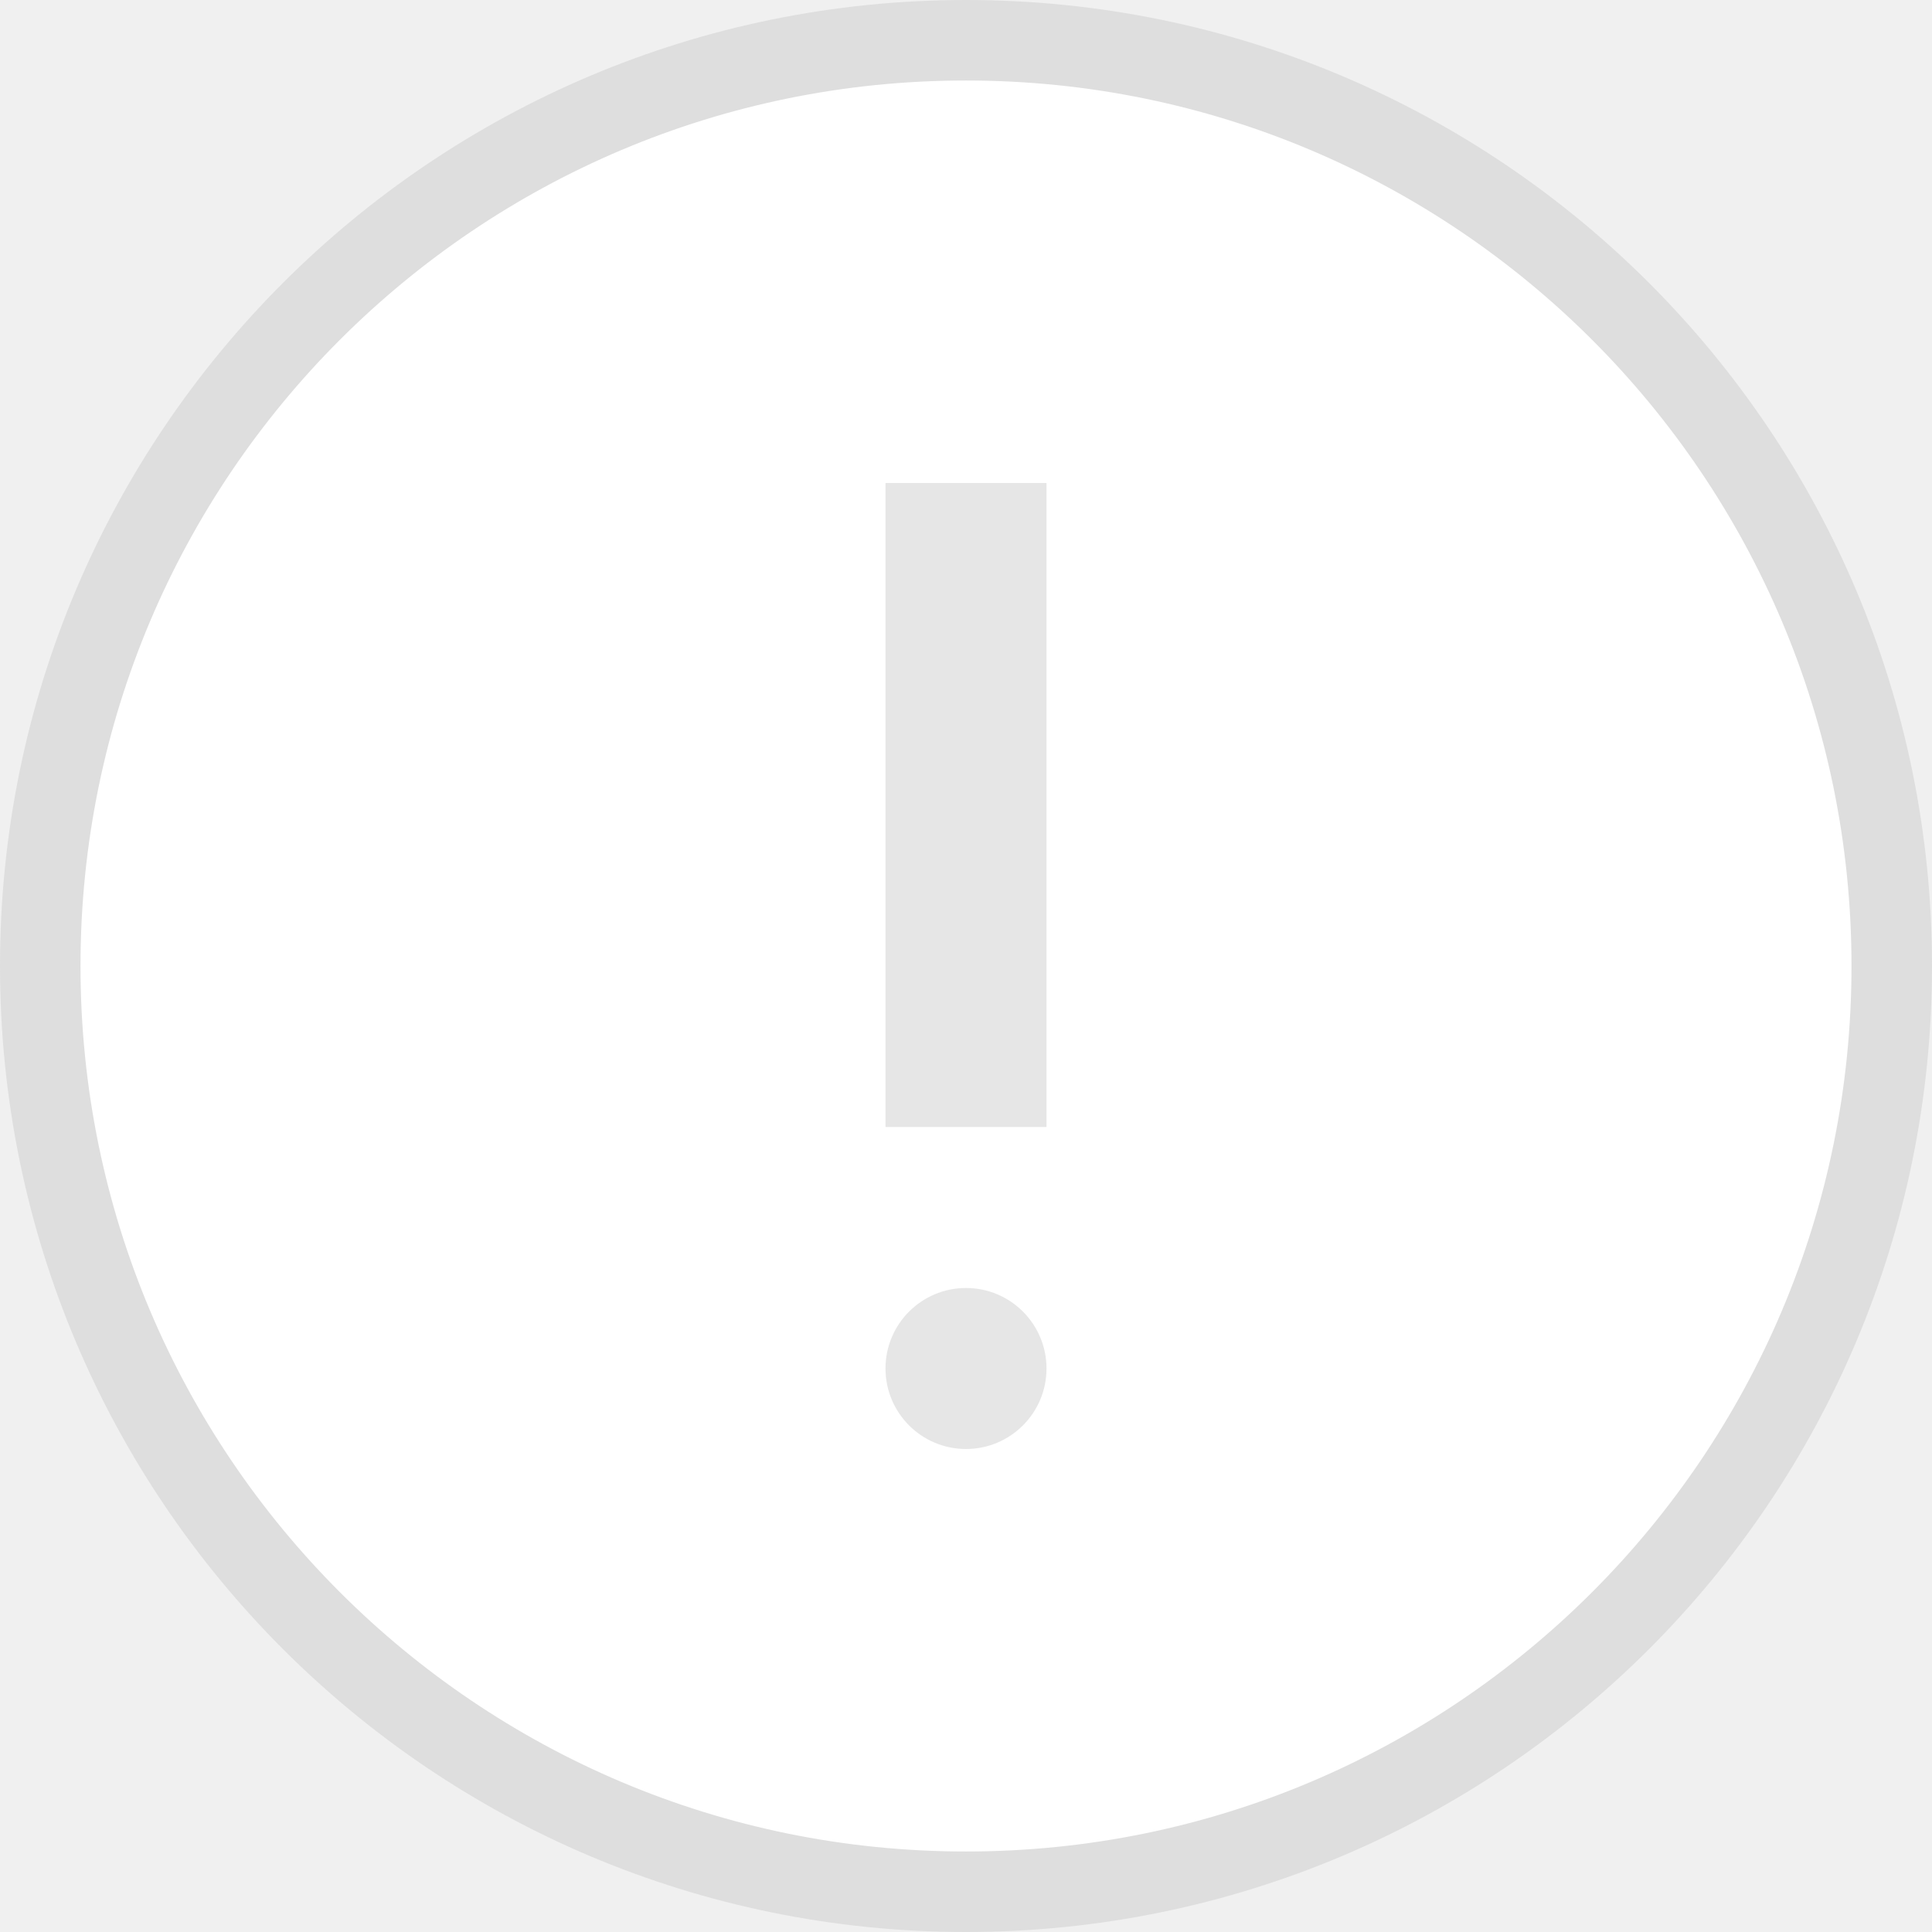
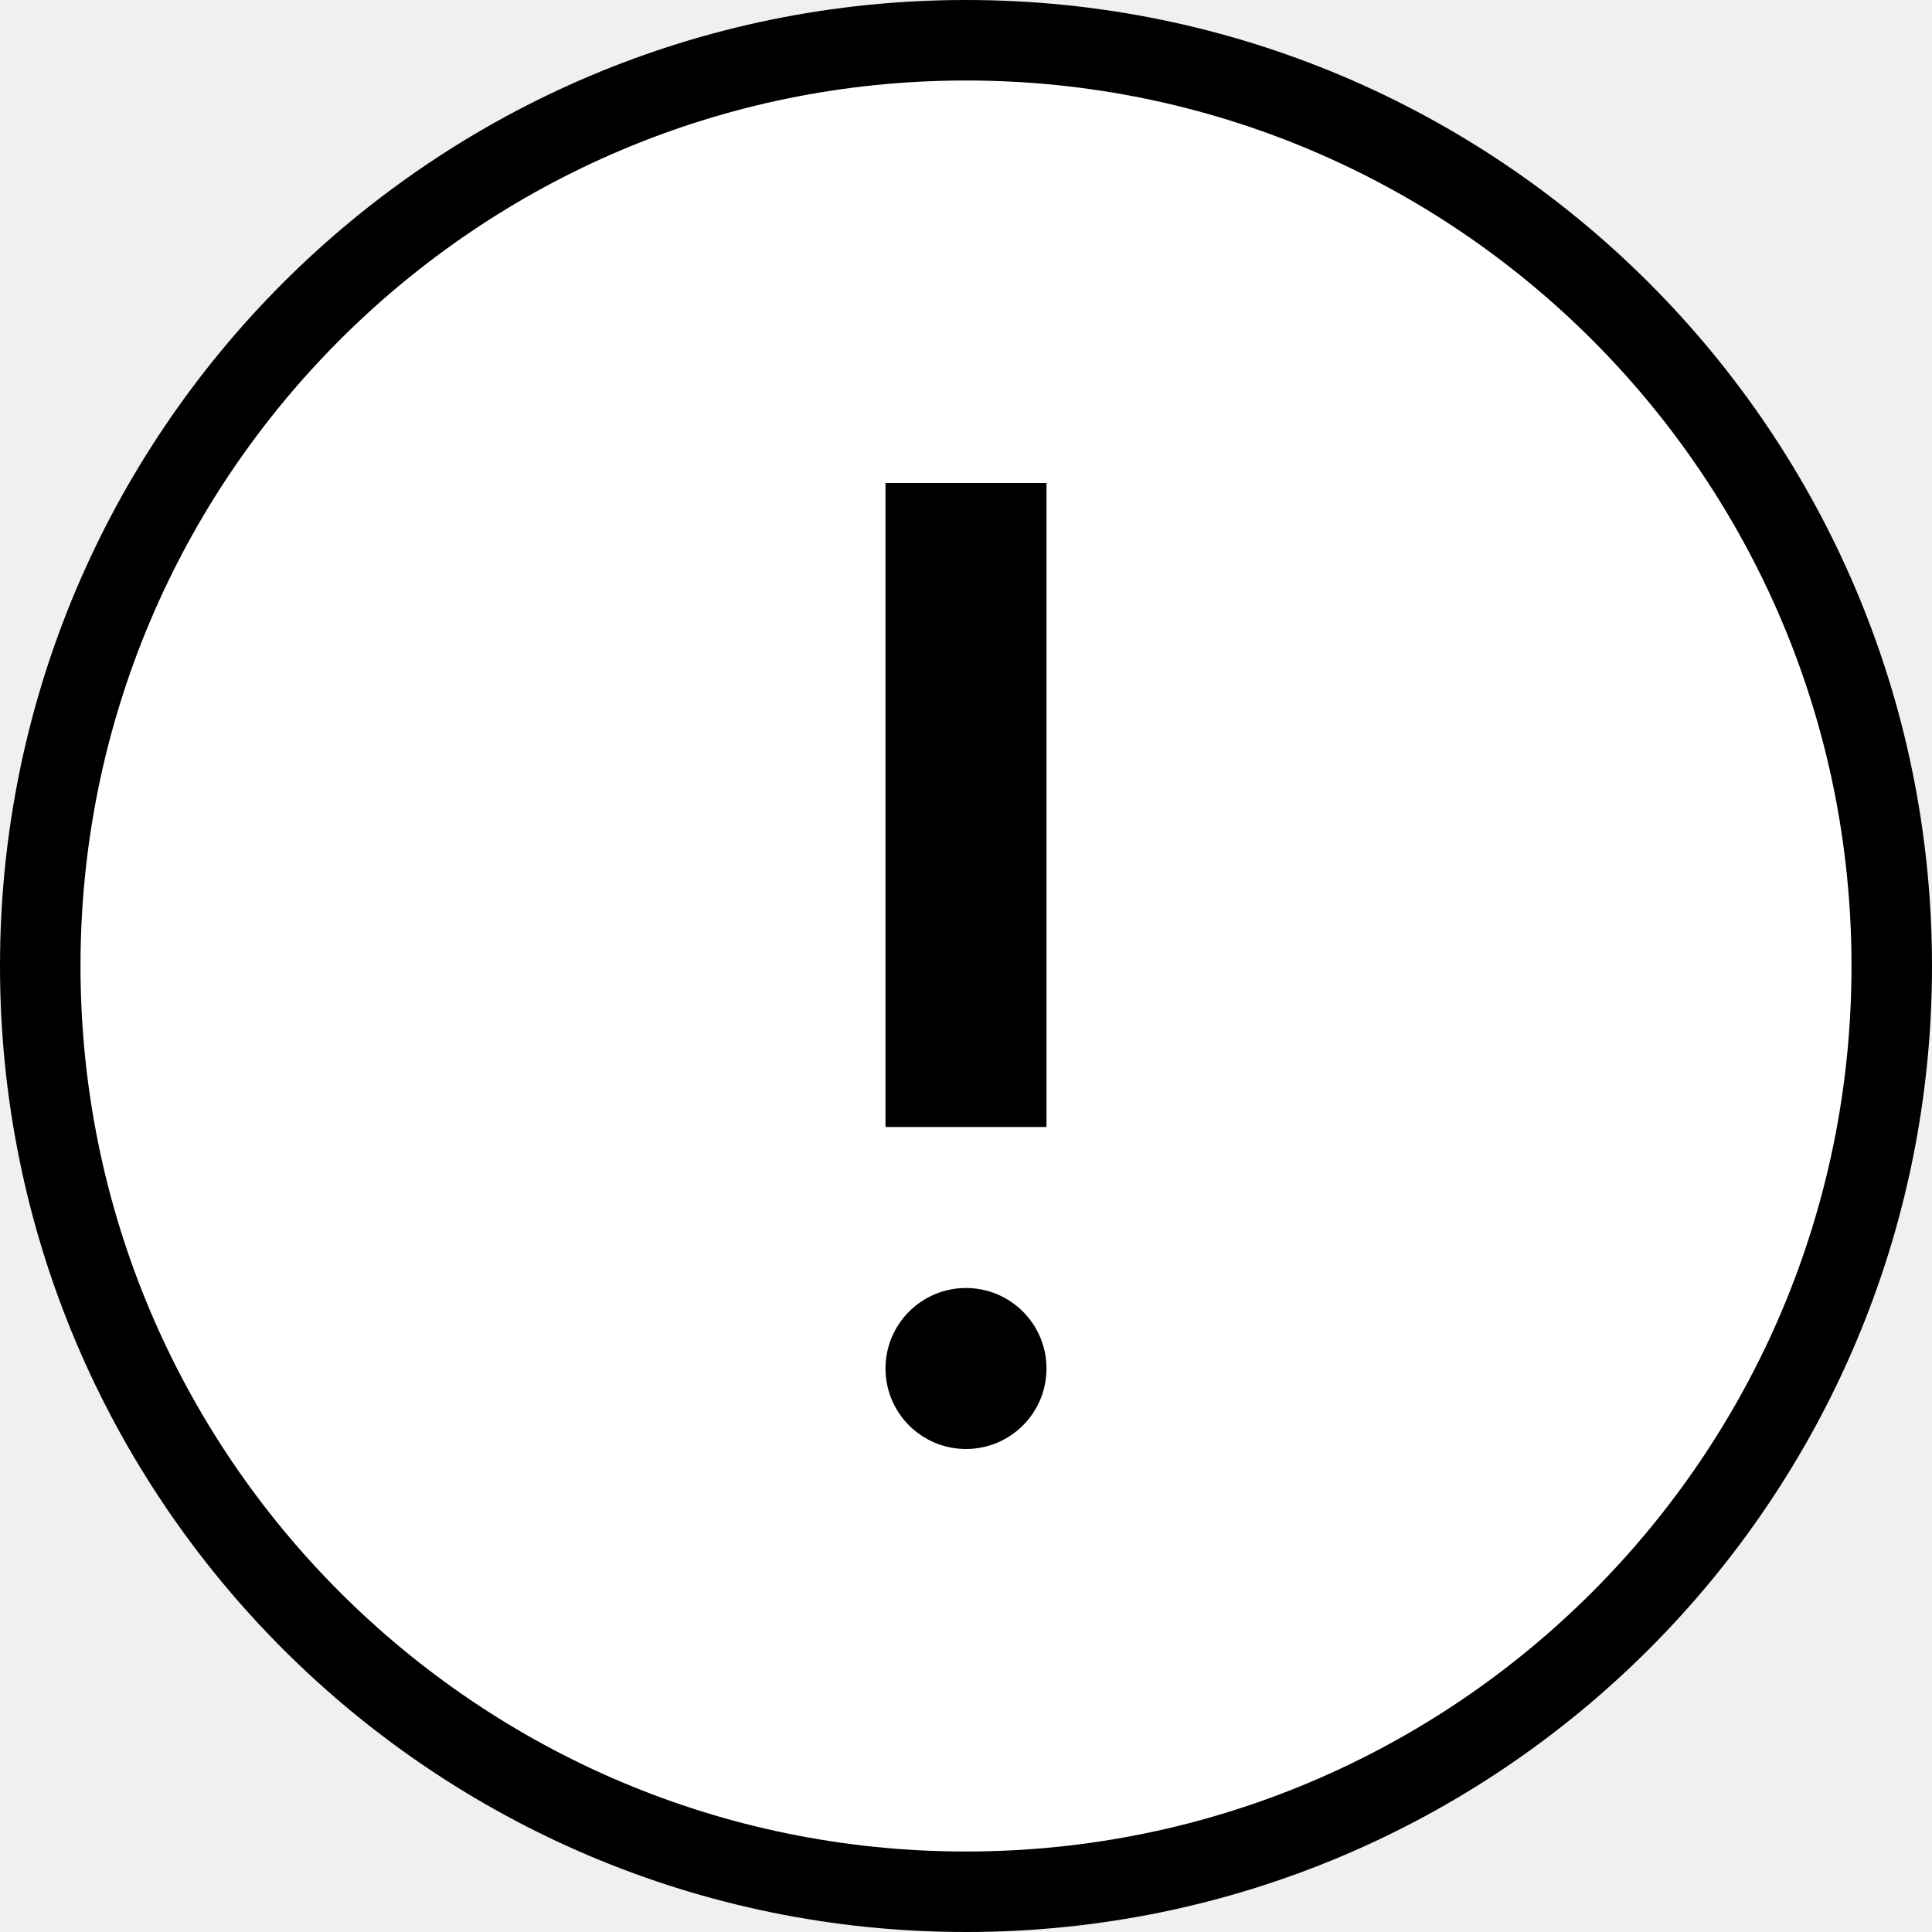
<svg xmlns="http://www.w3.org/2000/svg" width="24" height="24" viewBox="0 0 24 24" fill="none">
  <g clip-path="url(#clip0_1_4148)">
-     <circle cx="12" cy="12" r="11.5" fill="white" stroke="#DEDEDE" />
-     <rect x="11" y="6" width="2" height="8" fill="#E6E6E6" />
-     <circle cx="12" cy="17" r="1" fill="#E6E6E6" />
+     <circle cx="12" cy="12" r="11.5" fill="white" stroke="currentColor" />
+     <rect x="11" y="6" width="2" height="8" fill="currentColor" />
+     <circle cx="12" cy="17" r="1" fill="currentColor" />
  </g>
  <defs>
    <clipPath id="clip0_1_4148">
      <rect width="24" height="24" fill="white" />
    </clipPath>
  </defs>
</svg>
